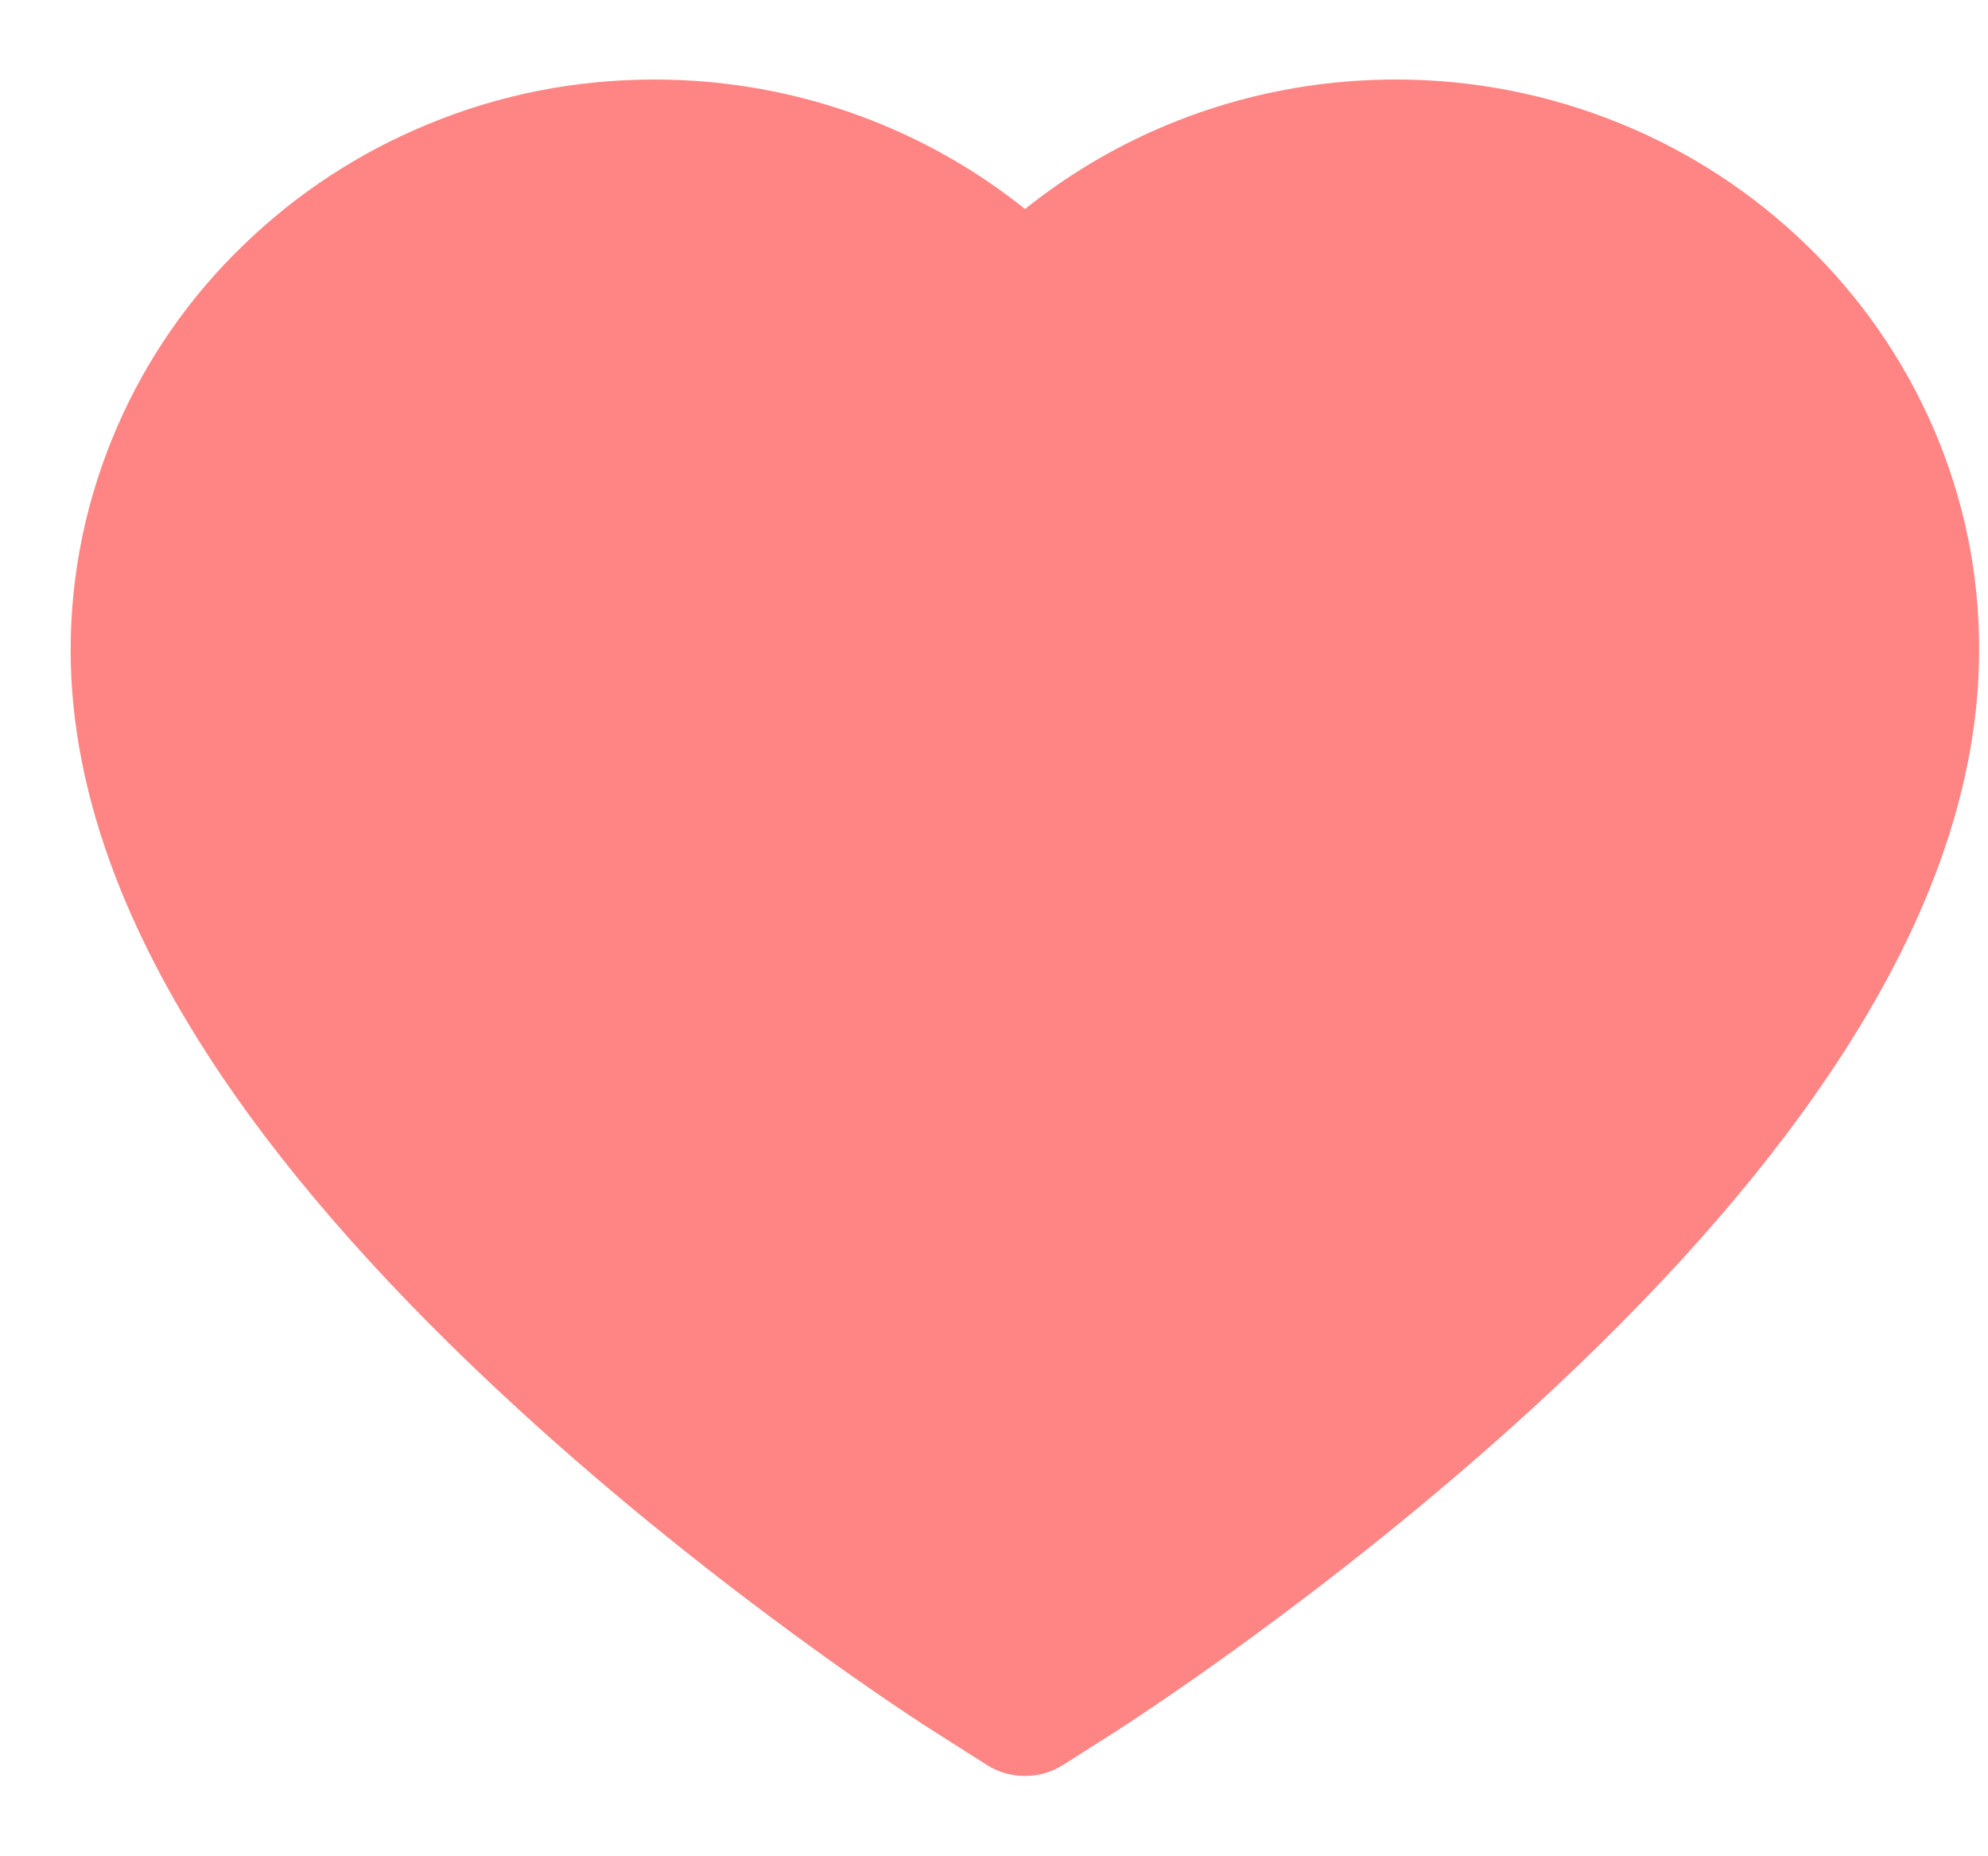
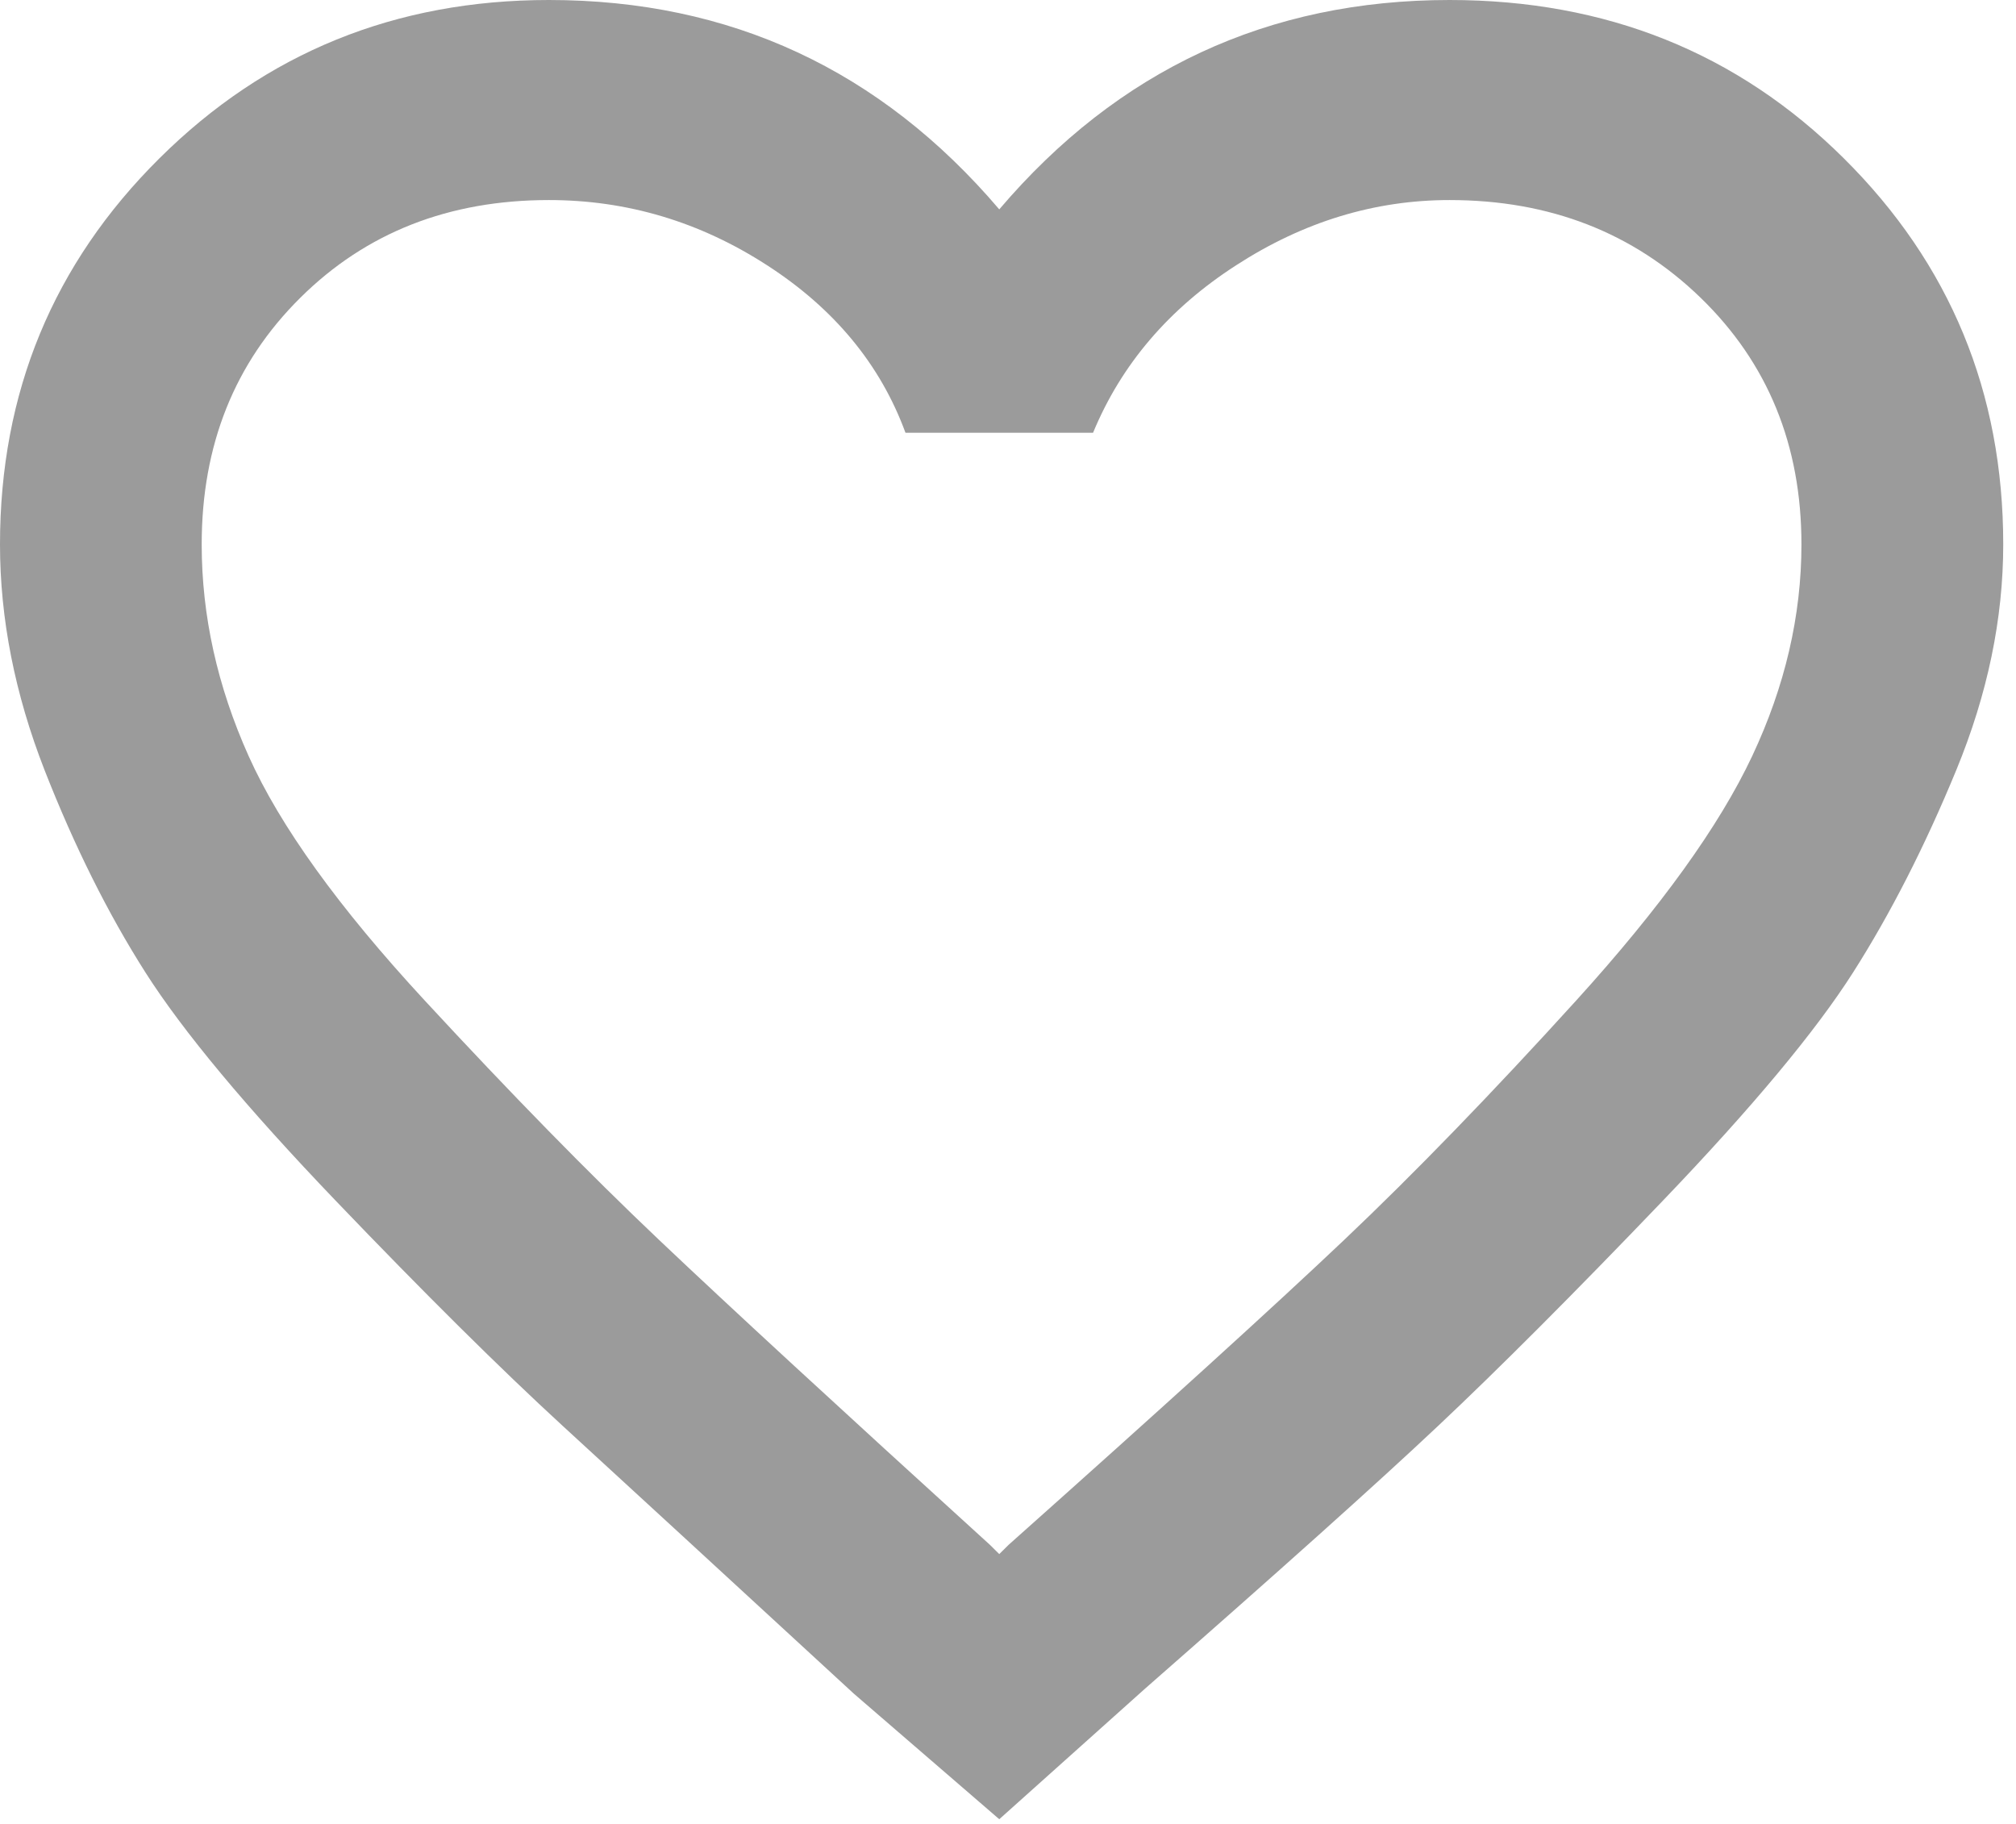
- <svg xmlns="http://www.w3.org/2000/svg" width="15" height="14" viewBox="0 0 15 14" fill="none">
-   <path d="M14.585 3.223C14.361 2.71 14.039 2.245 13.636 1.854C13.233 1.462 12.758 1.15 12.236 0.936C11.695 0.713 11.115 0.599 10.53 0.6C9.708 0.6 8.906 0.823 8.209 1.245C8.043 1.346 7.884 1.457 7.734 1.577C7.584 1.457 7.426 1.346 7.259 1.245C6.562 0.823 5.761 0.6 4.939 0.6C4.347 0.6 3.774 0.712 3.232 0.936C2.709 1.151 2.237 1.46 1.832 1.854C1.428 2.244 1.106 2.709 0.883 3.223C0.652 3.757 0.533 4.325 0.533 4.908C0.533 5.459 0.647 6.033 0.872 6.617C1.06 7.105 1.33 7.611 1.675 8.122C2.222 8.931 2.974 9.774 3.907 10.629C5.454 12.047 6.986 13.026 7.051 13.066L7.446 13.317C7.621 13.428 7.846 13.428 8.021 13.317L8.416 13.066C8.481 13.024 10.011 12.047 11.56 10.629C12.493 9.774 13.245 8.931 13.791 8.122C14.137 7.611 14.408 7.105 14.595 6.617C14.82 6.033 14.933 5.459 14.933 4.908C14.935 4.325 14.817 3.757 14.585 3.223Z" fill="#FF8585" />
+ <svg xmlns="http://www.w3.org/2000/svg" width="21" height="19" viewBox="0 0 21 19" fill="none">
+   <path d="M15.1 0C16.729 0 18.098 0.549 19.205 1.648C20.313 2.747 20.867 4.088 20.867 5.671C20.867 6.446 20.704 7.23 20.378 8.022C20.052 8.813 19.694 9.516 19.303 10.13C18.912 10.744 18.252 11.536 17.324 12.505C16.395 13.475 15.613 14.258 14.978 14.856C14.343 15.454 13.325 16.366 11.924 17.594L10.409 18.951L8.894 17.643C7.526 16.383 6.516 15.454 5.864 14.856C5.213 14.258 4.423 13.475 3.494 12.505C2.566 11.536 1.906 10.744 1.515 10.13C1.124 9.516 0.774 8.813 0.464 8.022C0.155 7.23 0 6.446 0 5.671C0 4.088 0.554 2.747 1.662 1.648C2.769 0.549 4.121 0 5.718 0C7.607 0 9.171 0.727 10.409 2.181C11.647 0.727 13.211 0 15.1 0ZM10.507 16.092C12.103 14.67 13.268 13.612 14.001 12.917C14.734 12.222 15.54 11.39 16.42 10.421C17.299 9.452 17.91 8.603 18.252 7.876C18.594 7.149 18.765 6.414 18.765 5.671C18.765 4.637 18.415 3.781 17.715 3.102C17.014 2.423 16.143 2.084 15.1 2.084C14.318 2.084 13.577 2.31 12.877 2.763C12.176 3.215 11.68 3.797 11.386 4.508H9.432C9.171 3.797 8.69 3.215 7.99 2.763C7.29 2.31 6.532 2.084 5.718 2.084C4.675 2.084 3.812 2.423 3.128 3.102C2.443 3.781 2.101 4.637 2.101 5.671C2.101 6.414 2.264 7.149 2.59 7.876C2.916 8.603 3.527 9.452 4.423 10.421C5.319 11.39 6.133 12.222 6.866 12.917C7.599 13.612 8.747 14.67 10.311 16.092L10.409 16.189L10.507 16.092Z" fill="#9B9B9B" />
</svg>
